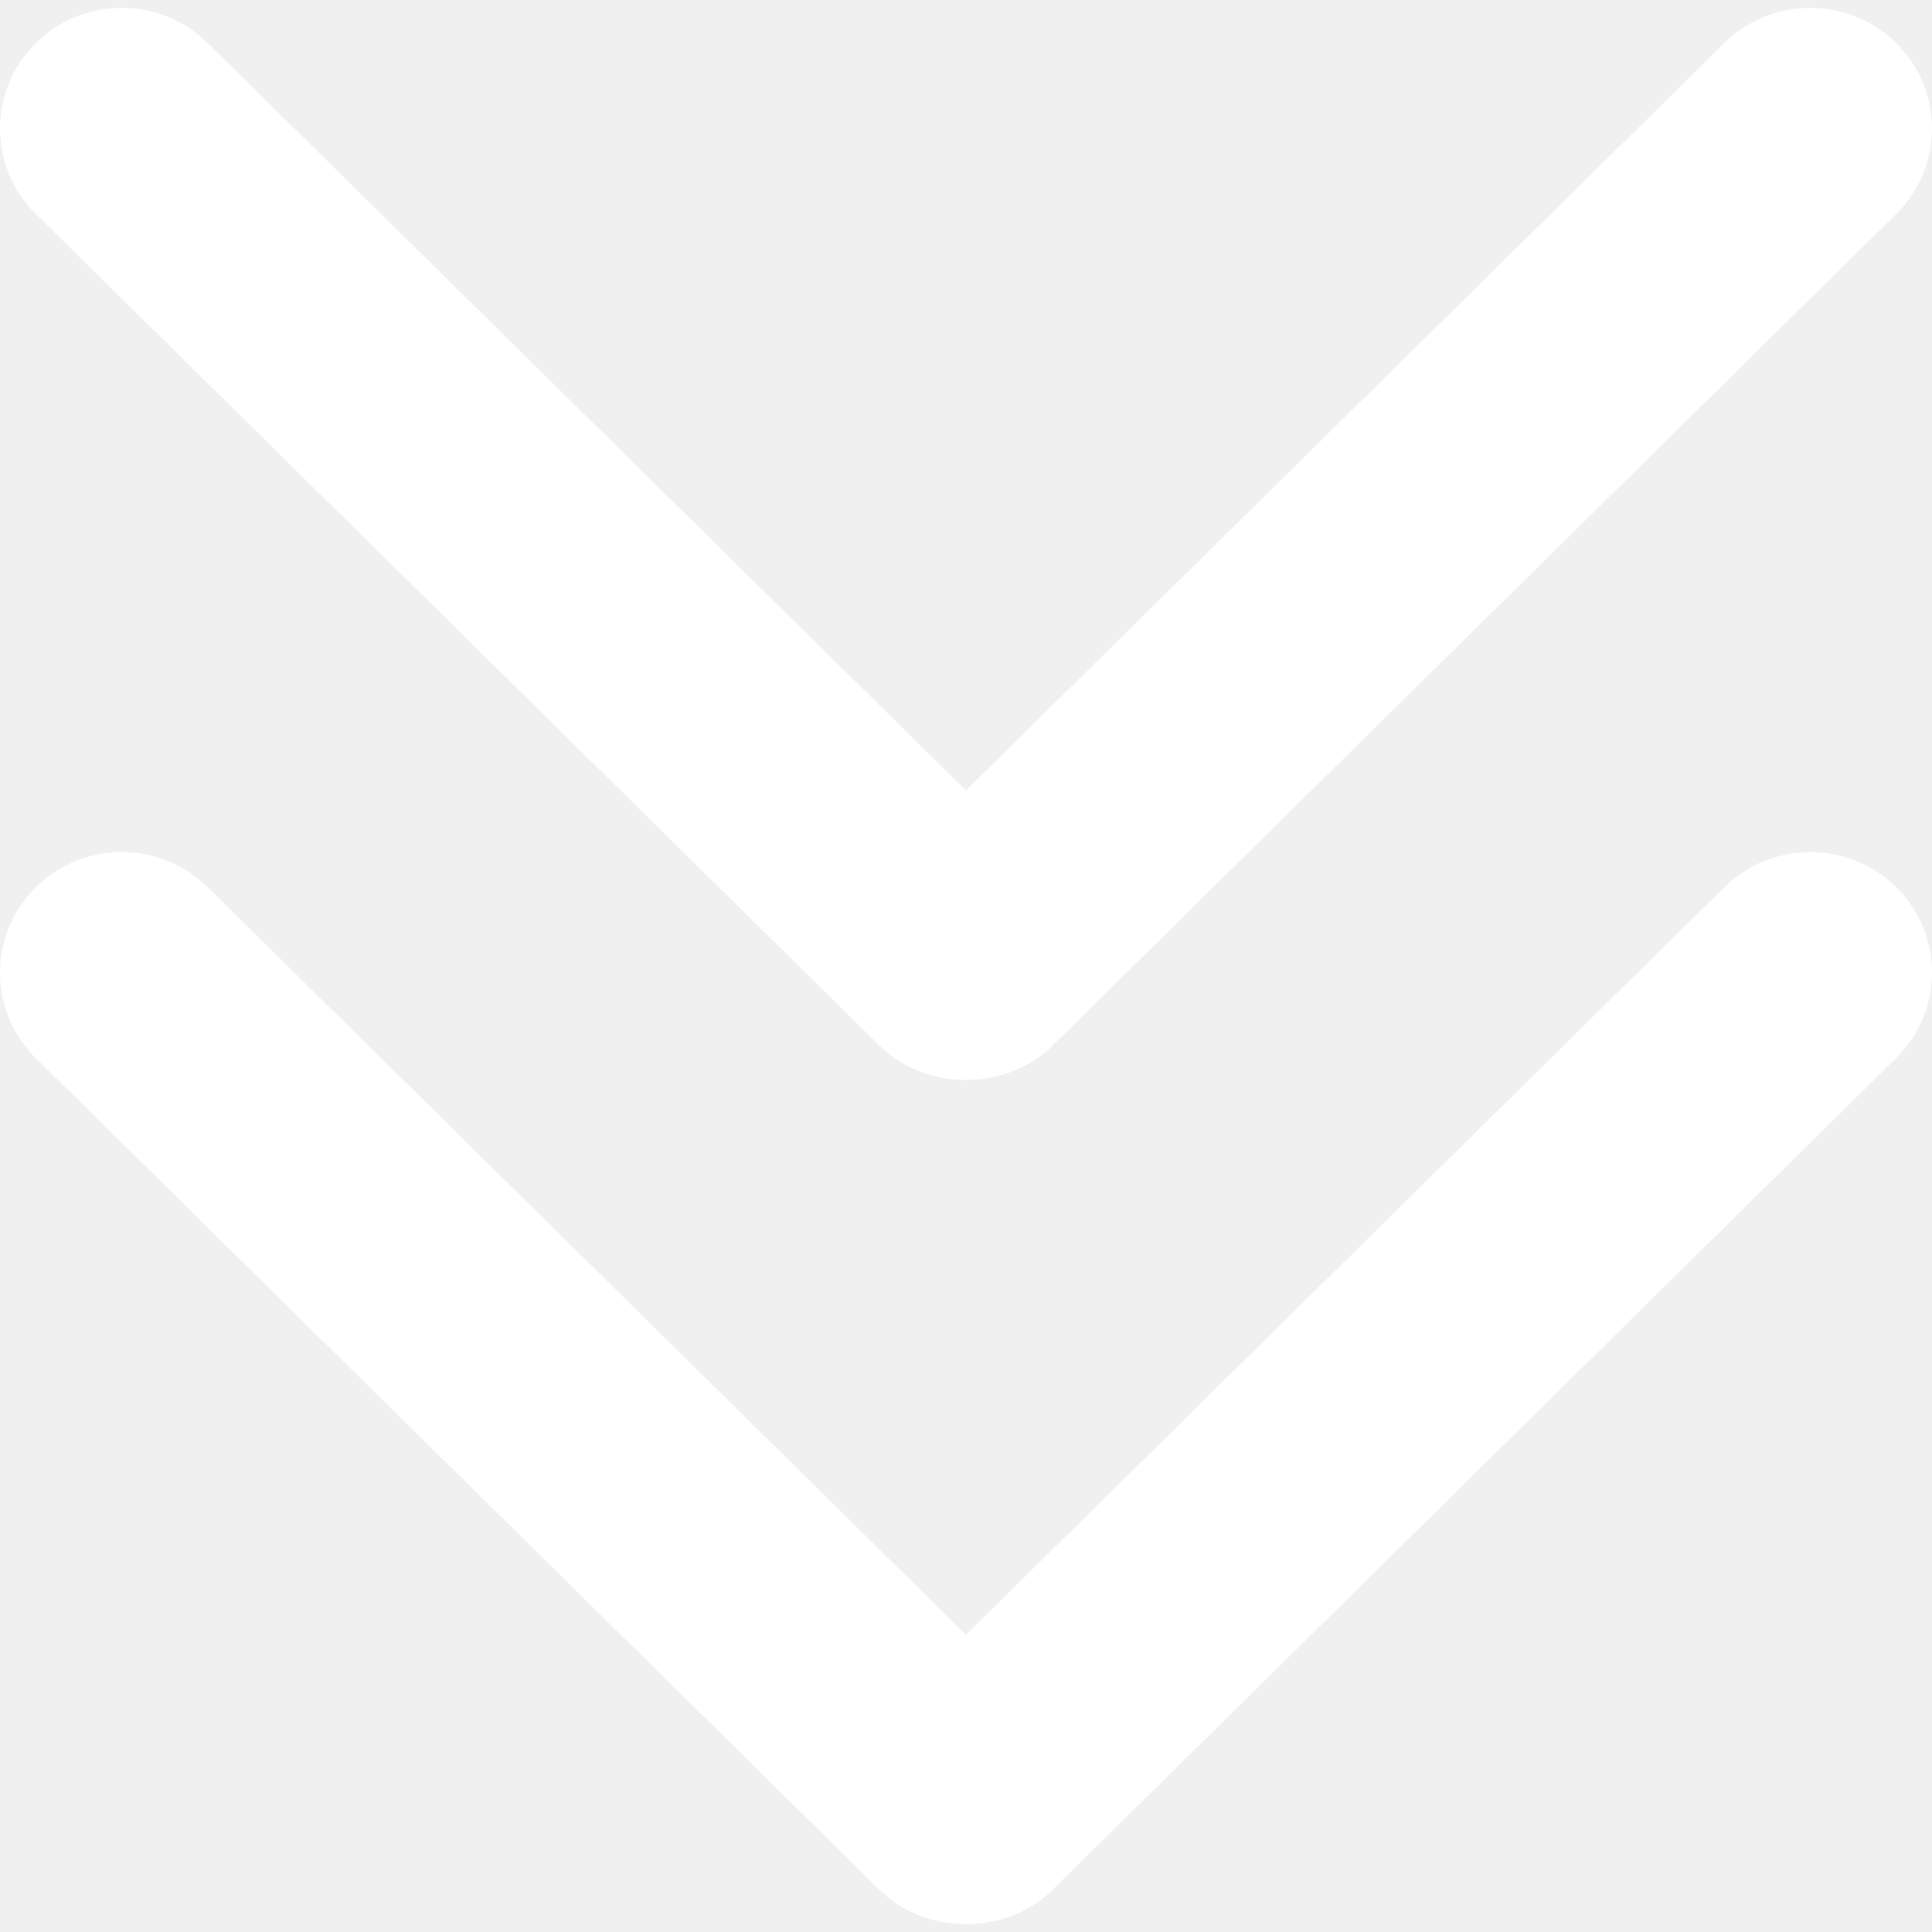
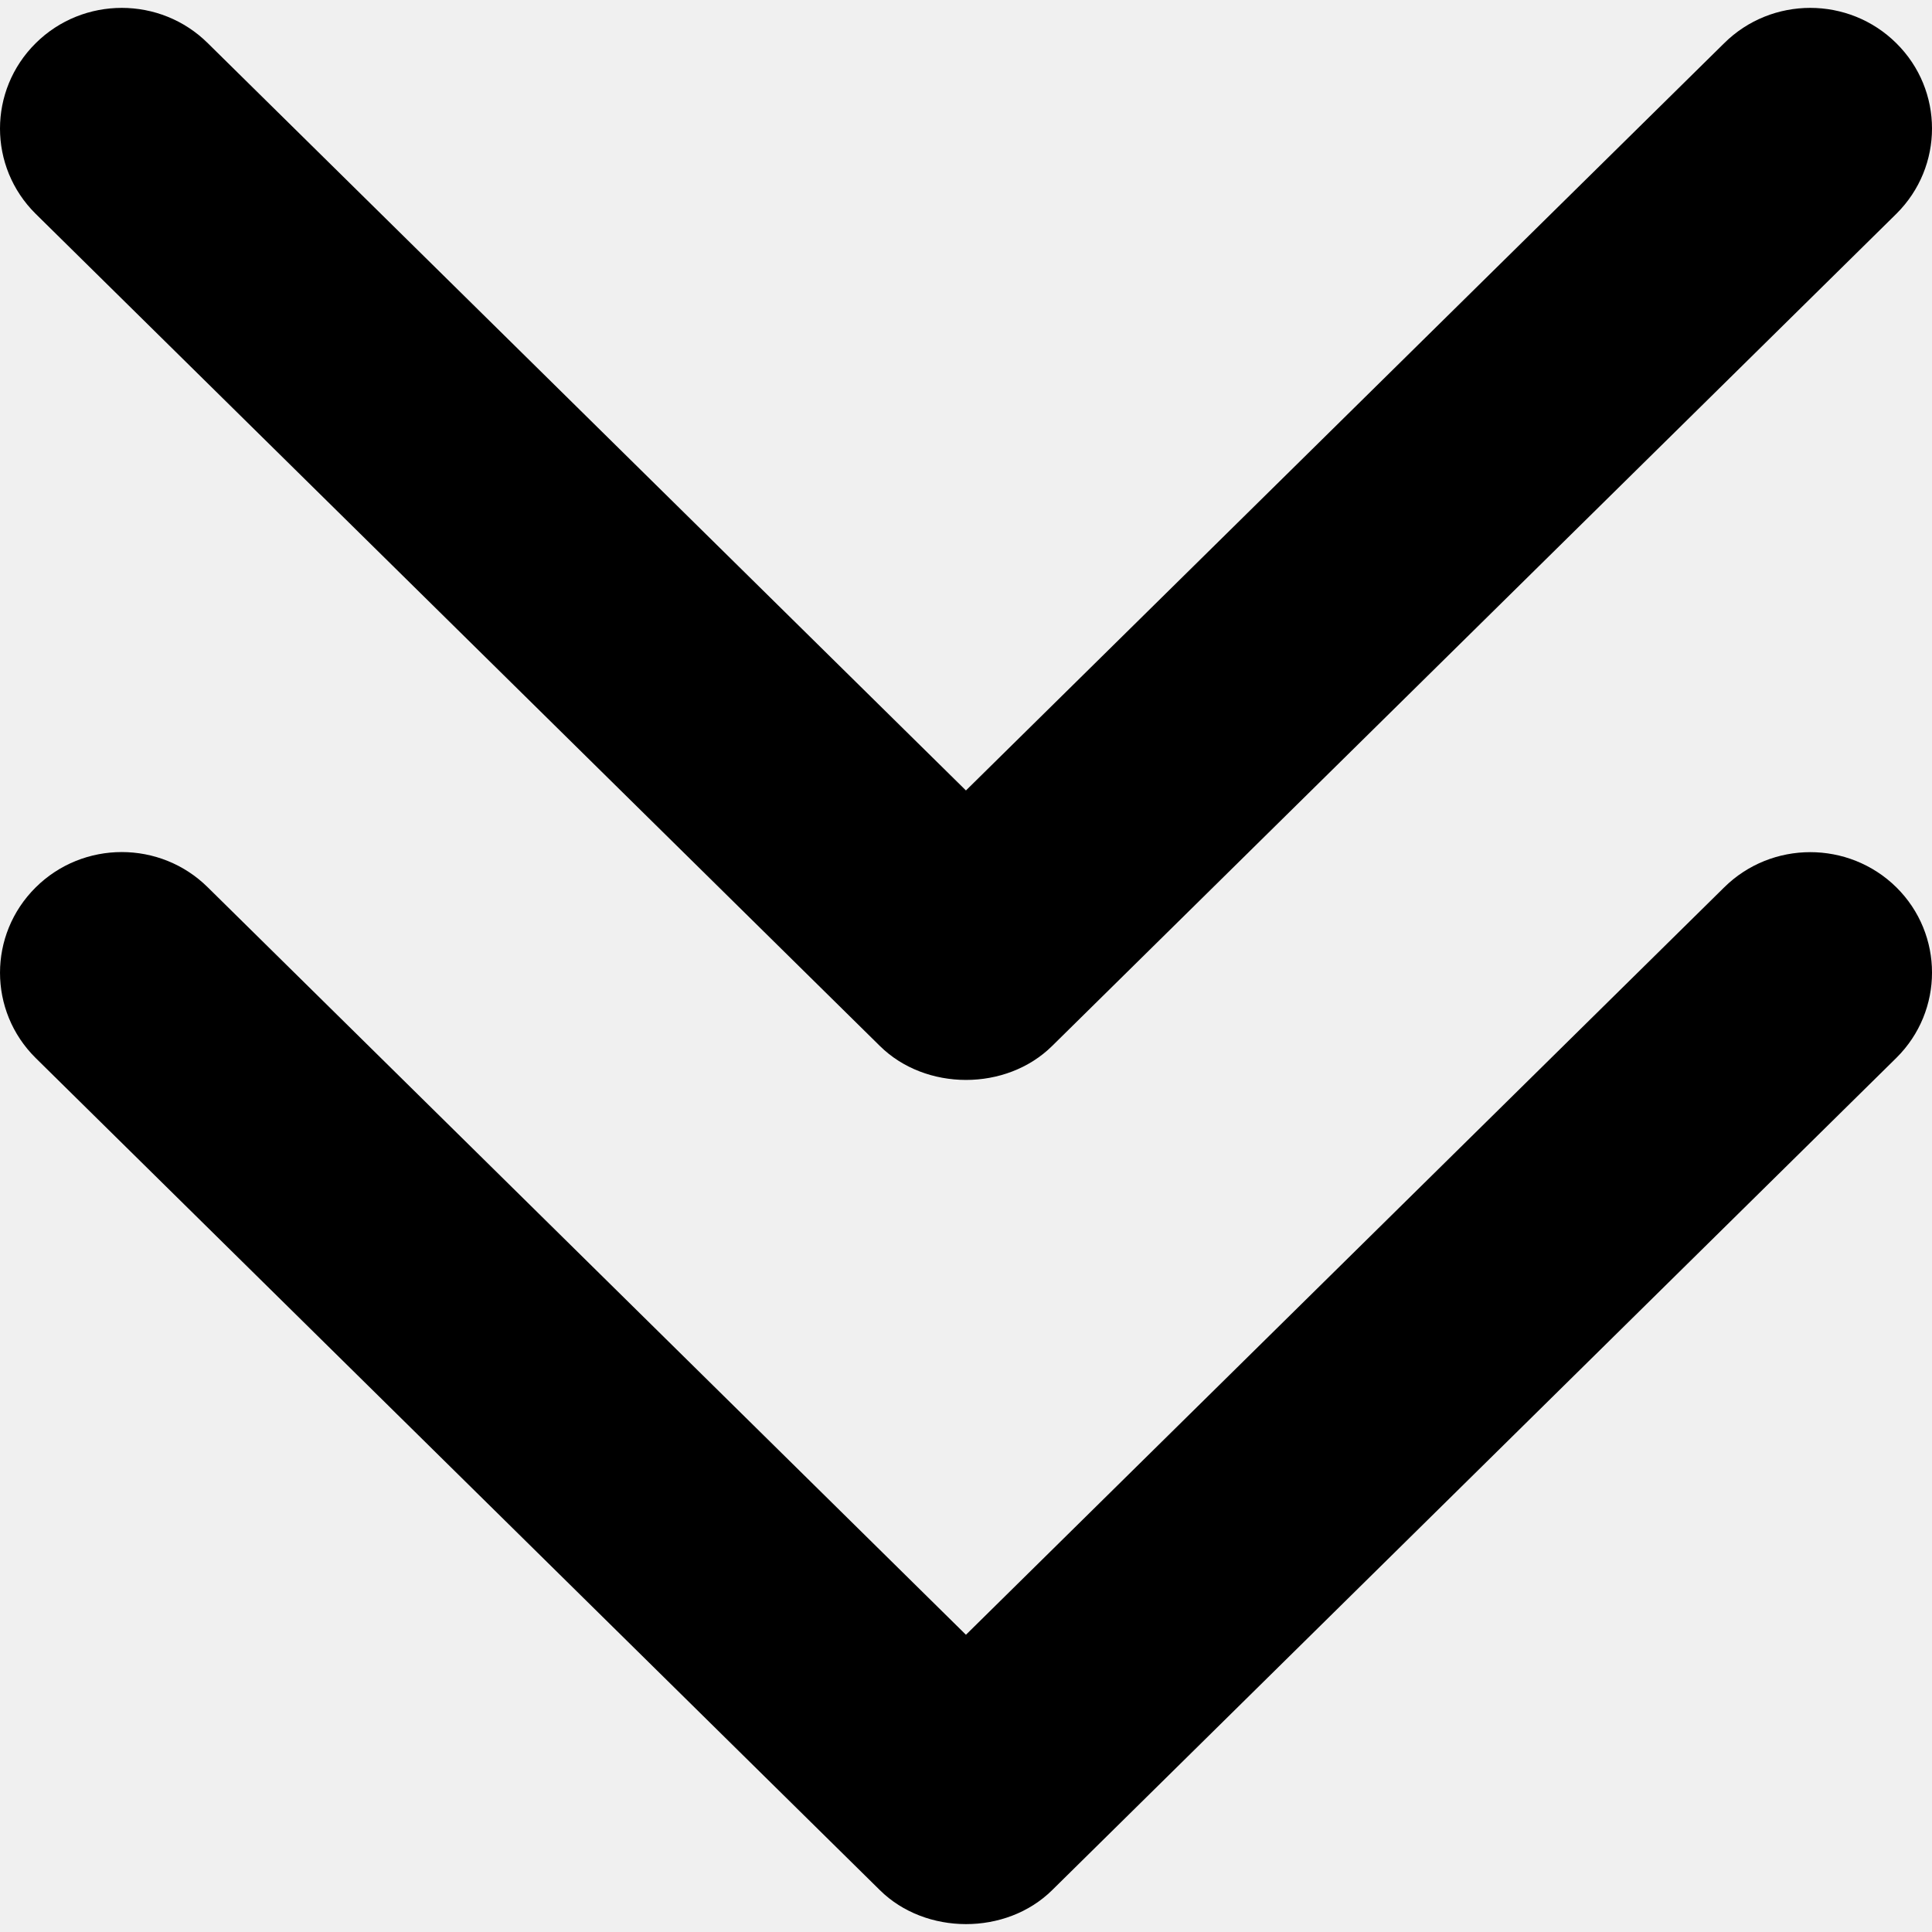
- <svg xmlns="http://www.w3.org/2000/svg" version="1.1" id="Capa_1" x="0px" y="0px" viewBox="0 0 192.701 192.701" style="enable-background:new 0 0 192.701 192.701;fill: #fff;" xml:space="preserve">
+ <svg xmlns="http://www.w3.org/2000/svg" version="1.1" id="Capa_1" x="0px" y="0px" viewBox="0 0 192.701 192.701" style="enable-background:new 0 0 192.701 192.701;fill: #000;" xml:space="preserve">
  <g>
    <g id="Double_Chevron_Down">
      <path d="M171.955,88.526l-75.61,74.528l-75.61-74.54c-4.74-4.704-12.439-4.704-17.179,0c-4.74,4.704-4.74,12.319,0,17.011    l84.2,82.997c4.559,4.511,12.608,4.535,17.191,0l84.2-83.009c4.74-4.692,4.74-12.319,0-17.011    C184.394,83.823,176.695,83.823,171.955,88.526z" />
      <path d="M87.755,104.322c4.559,4.511,12.608,4.535,17.191,0l84.2-82.997c4.74-4.704,4.74-12.319,0-17.011    c-4.74-4.704-12.439-4.704-17.179,0L96.345,78.842L20.734,4.314c-4.74-4.704-12.439-4.704-17.179,0    c-4.74,4.704-4.74,12.319,0,17.011L87.755,104.322z" />
    </g>
  </g>
</svg>
